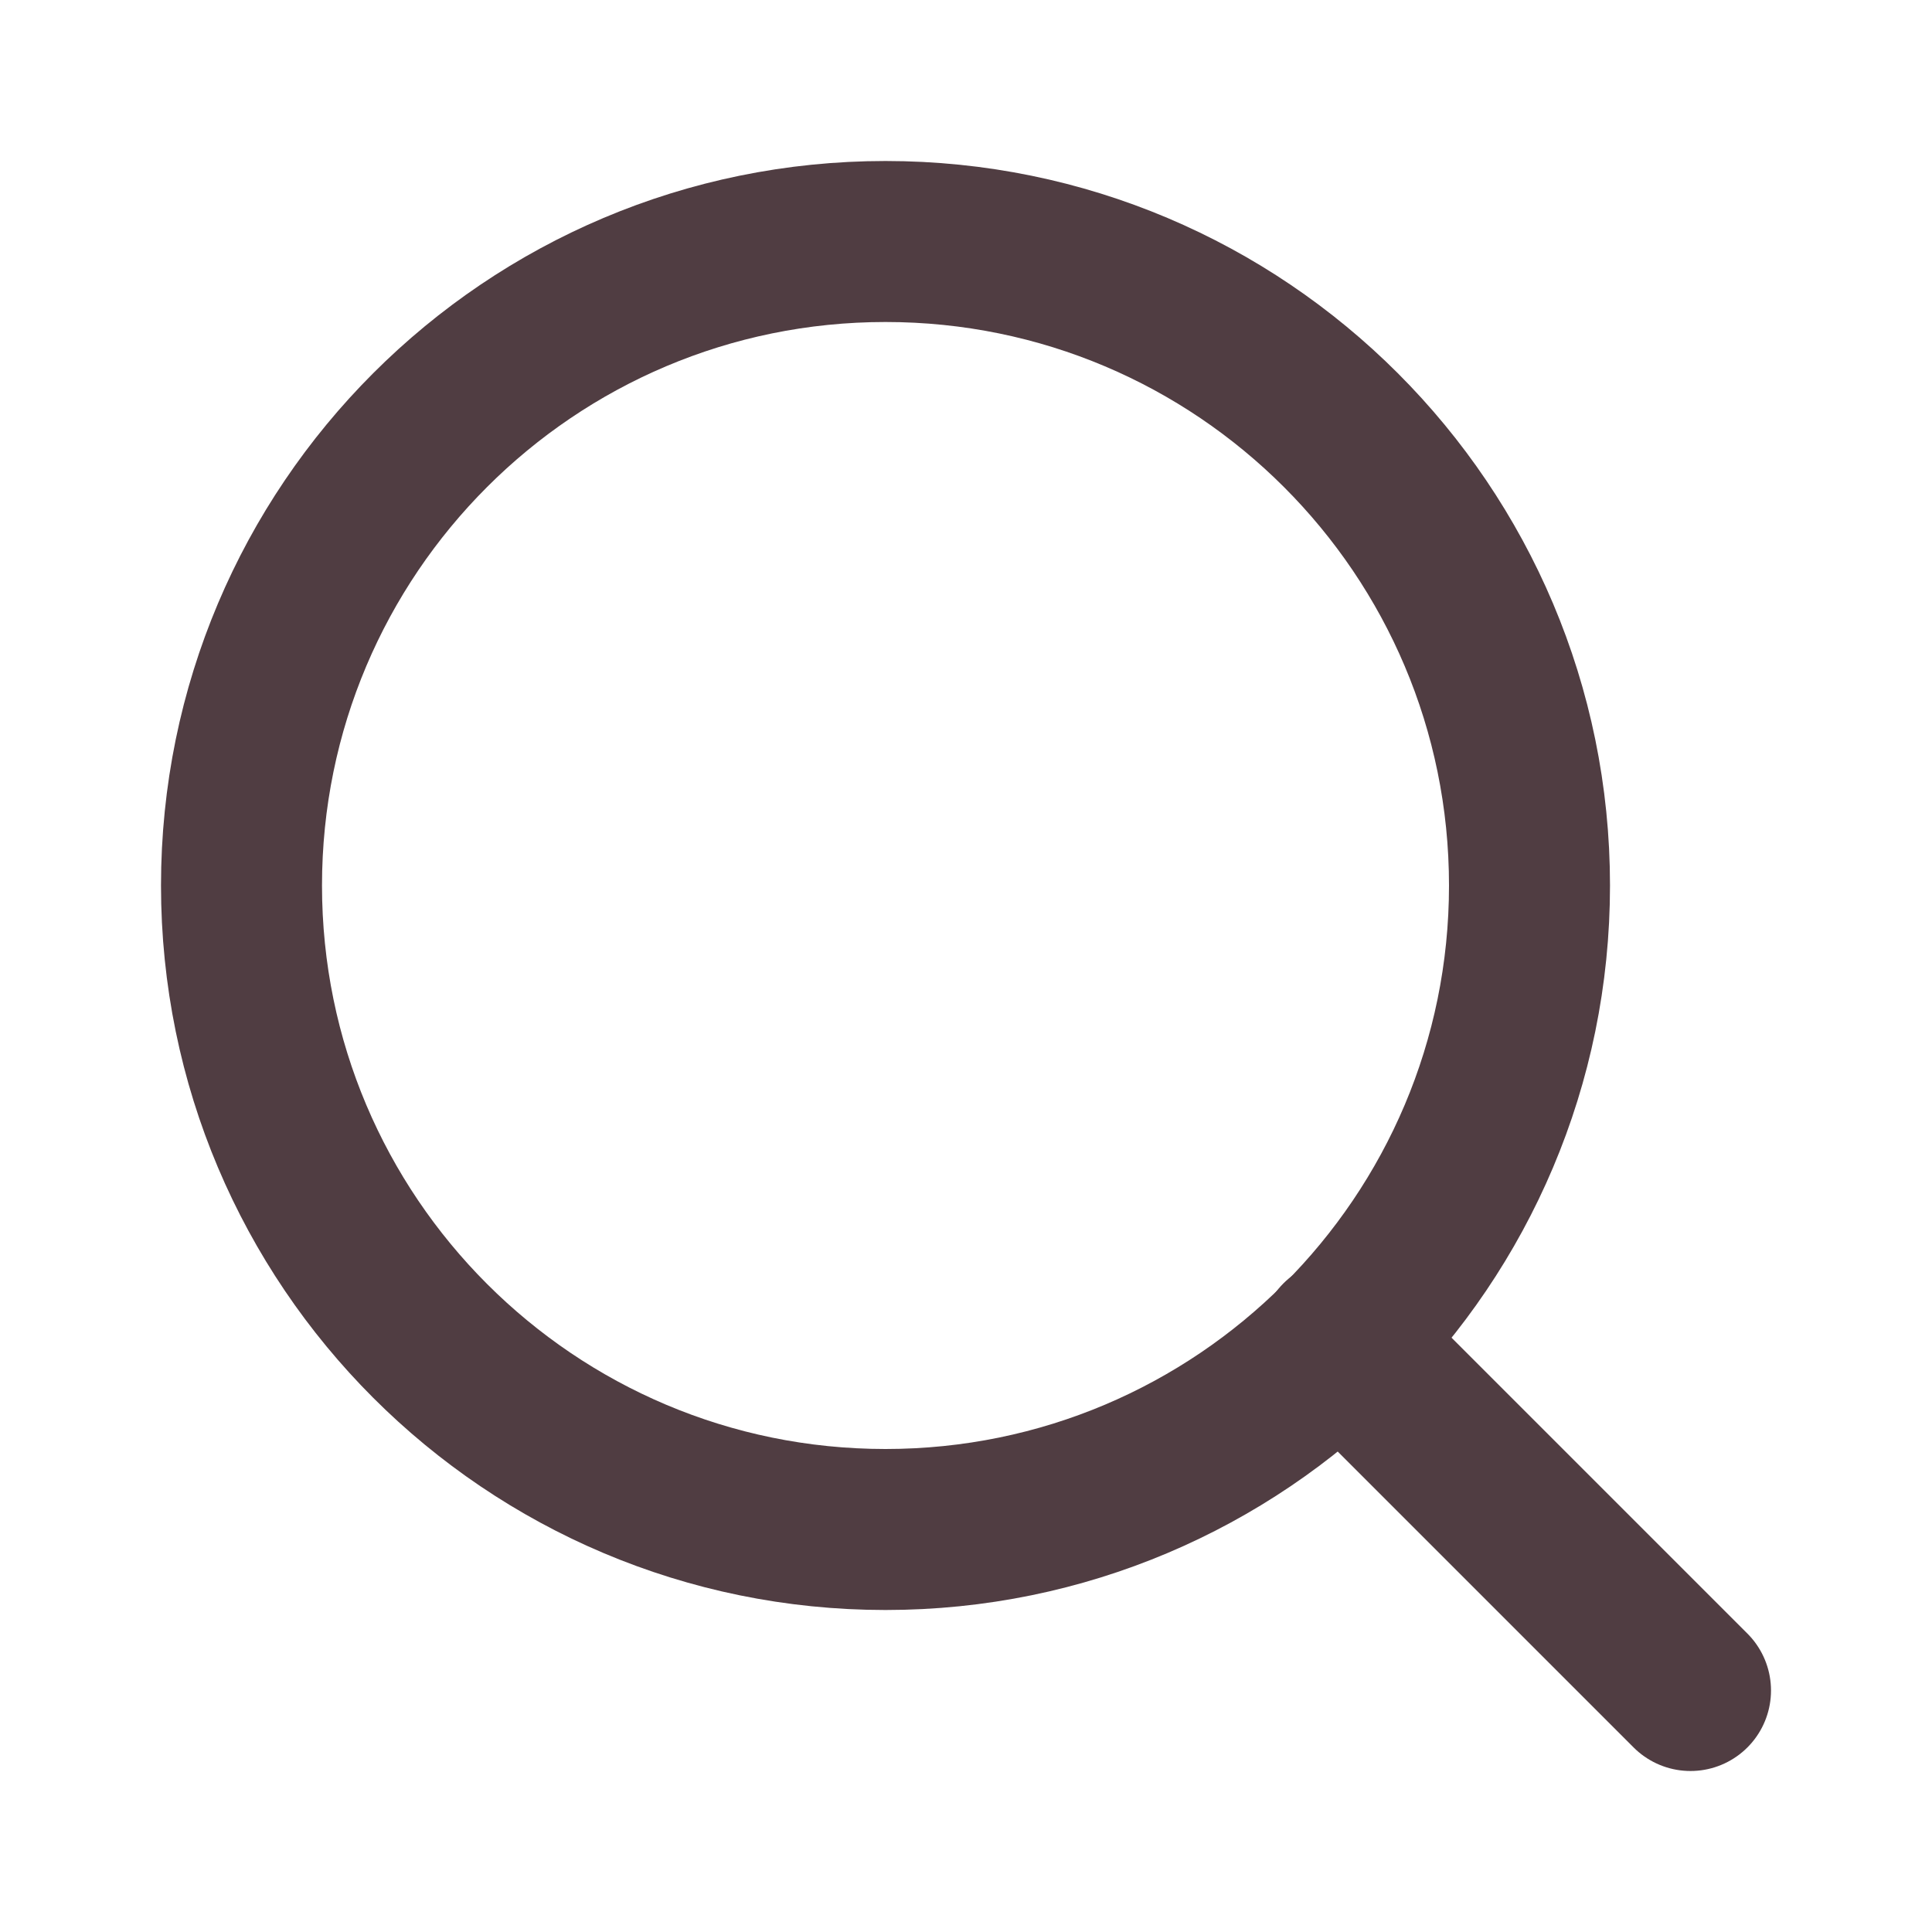
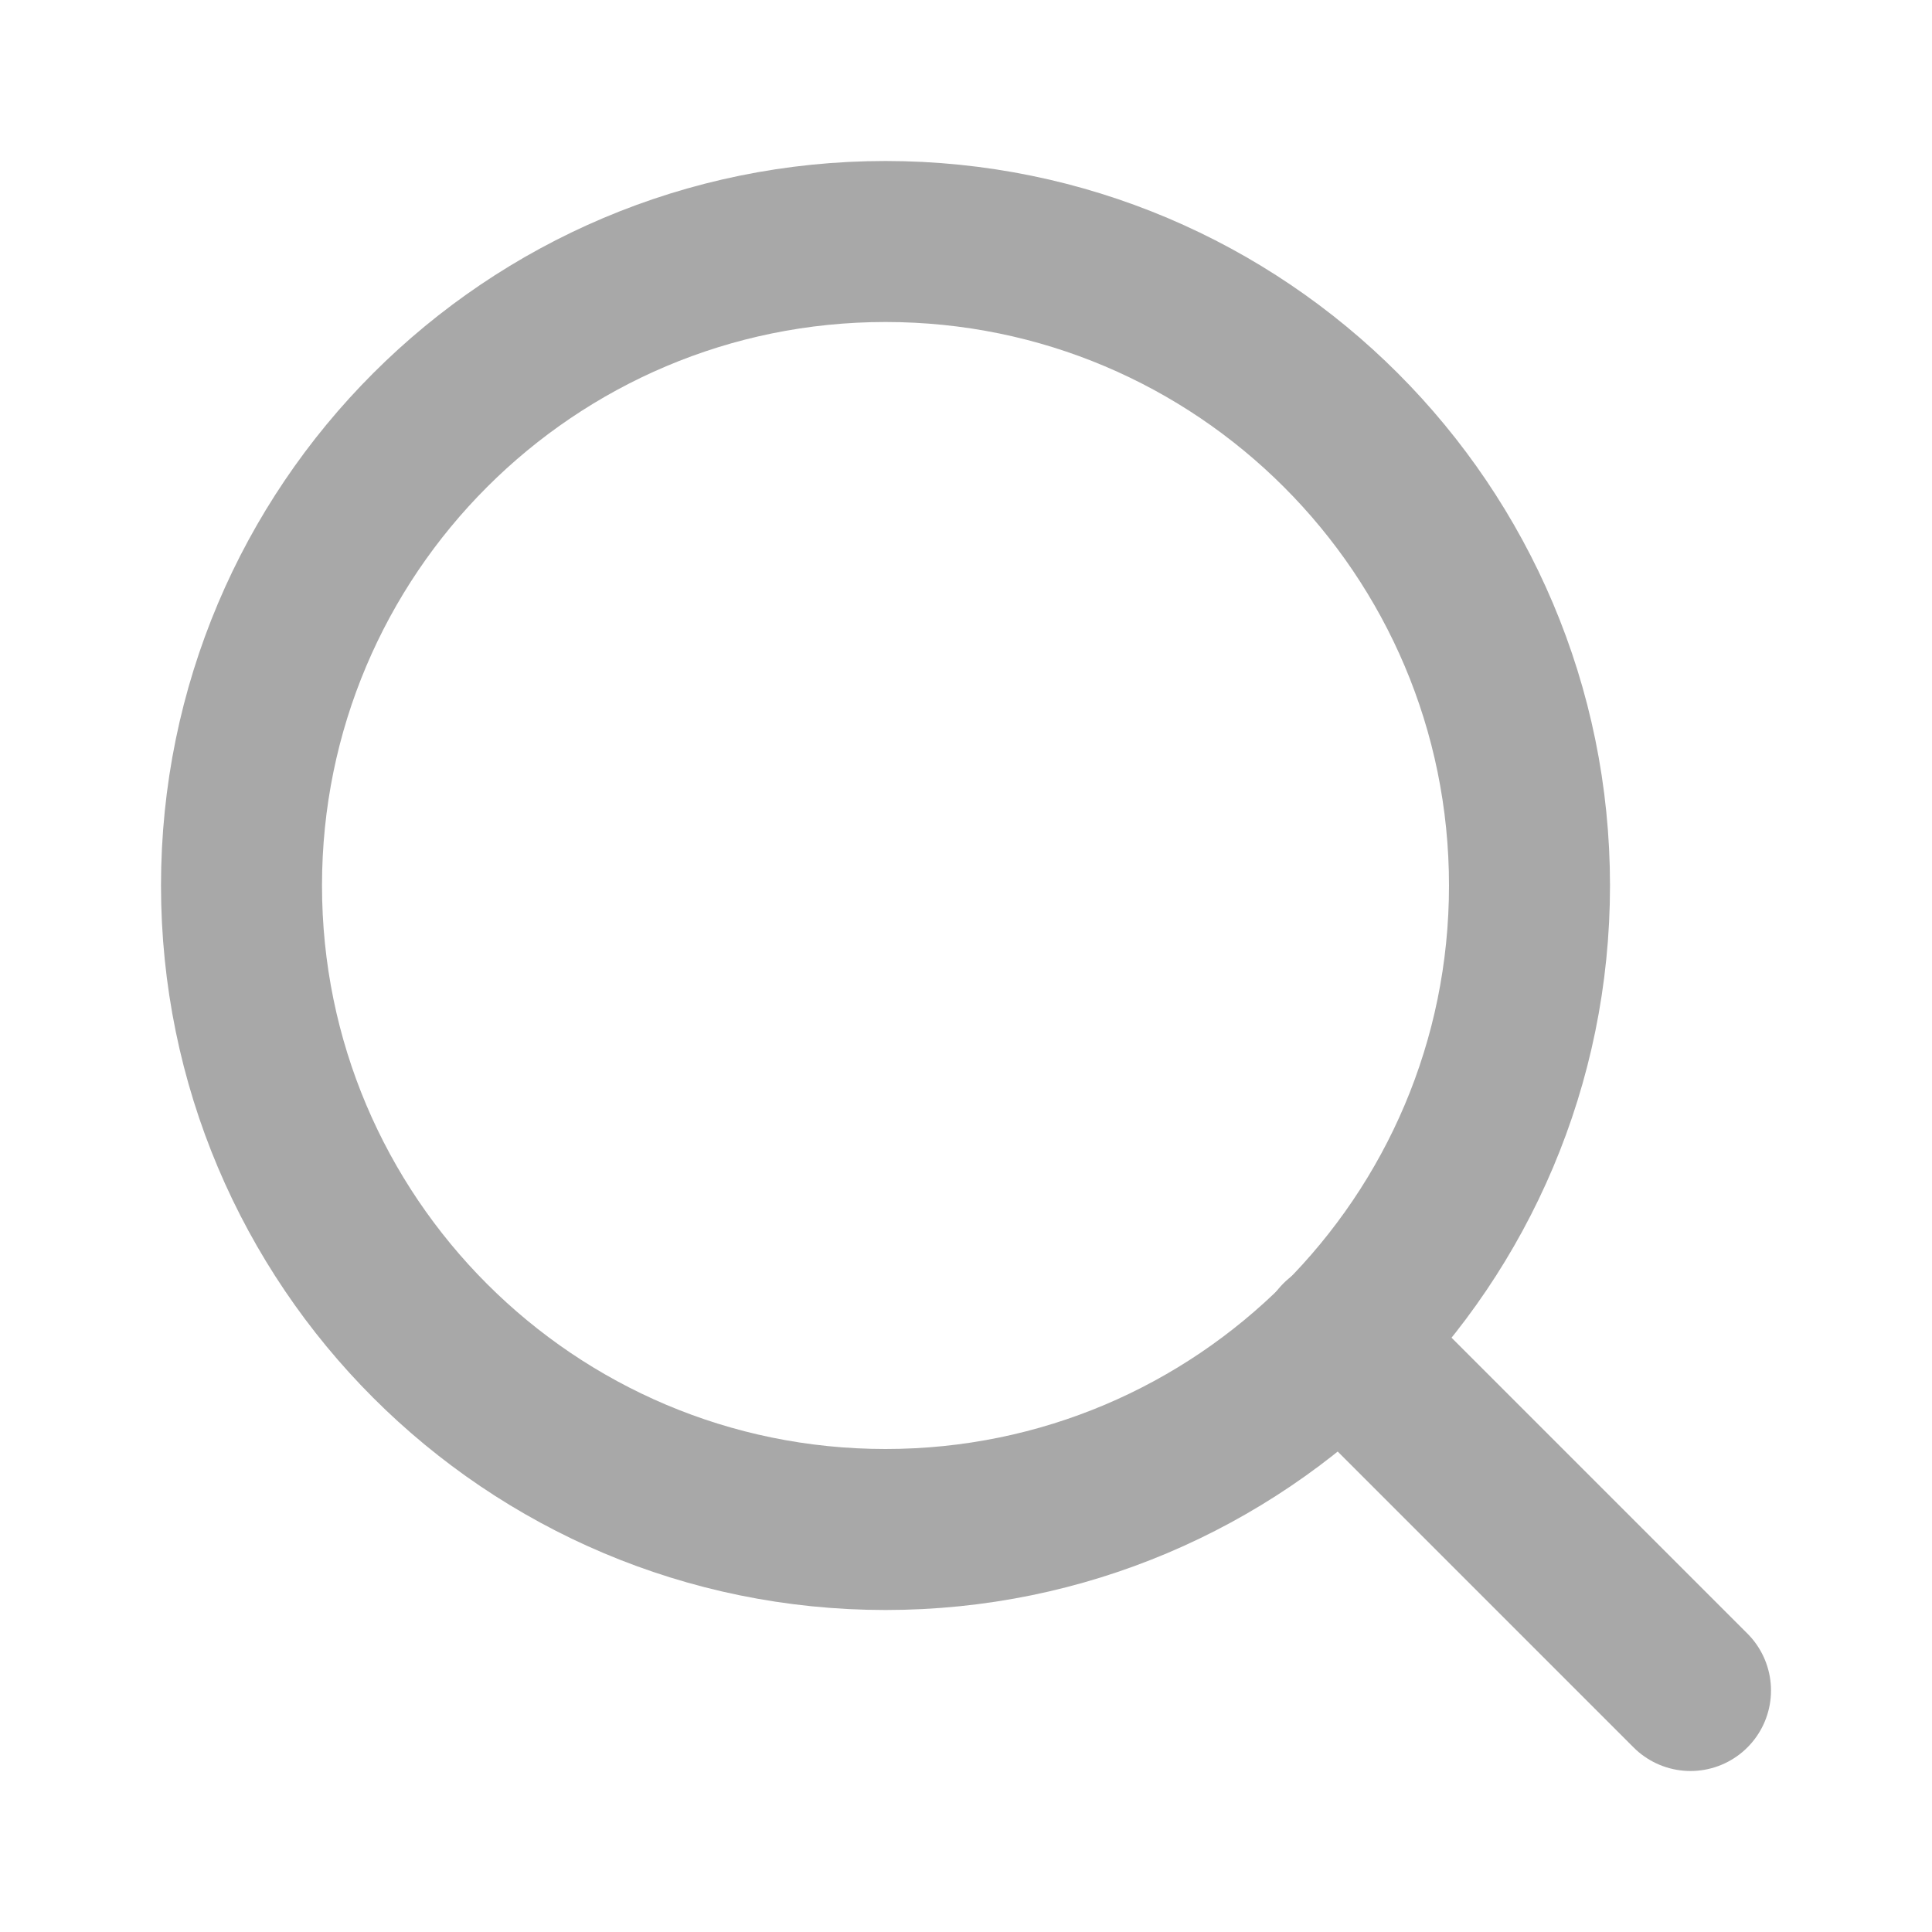
- <svg xmlns="http://www.w3.org/2000/svg" width="16" height="16" viewBox="0 0 24 24" fill="none" stroke="#503d42" stroke-width="2" stroke-linecap="round" stroke-linejoin="round" class="feather feather-search">
+ <svg xmlns="http://www.w3.org/2000/svg" viewBox="0 0 24 24" fill="none" stroke="#a8a8a8" stroke-width="2" stroke-linecap="round" stroke-linejoin="round">
  <circle cx="11" cy="11" r="8" />
  <line x1="21" y1="21" x2="16.65" y2="16.65" />
</svg>
